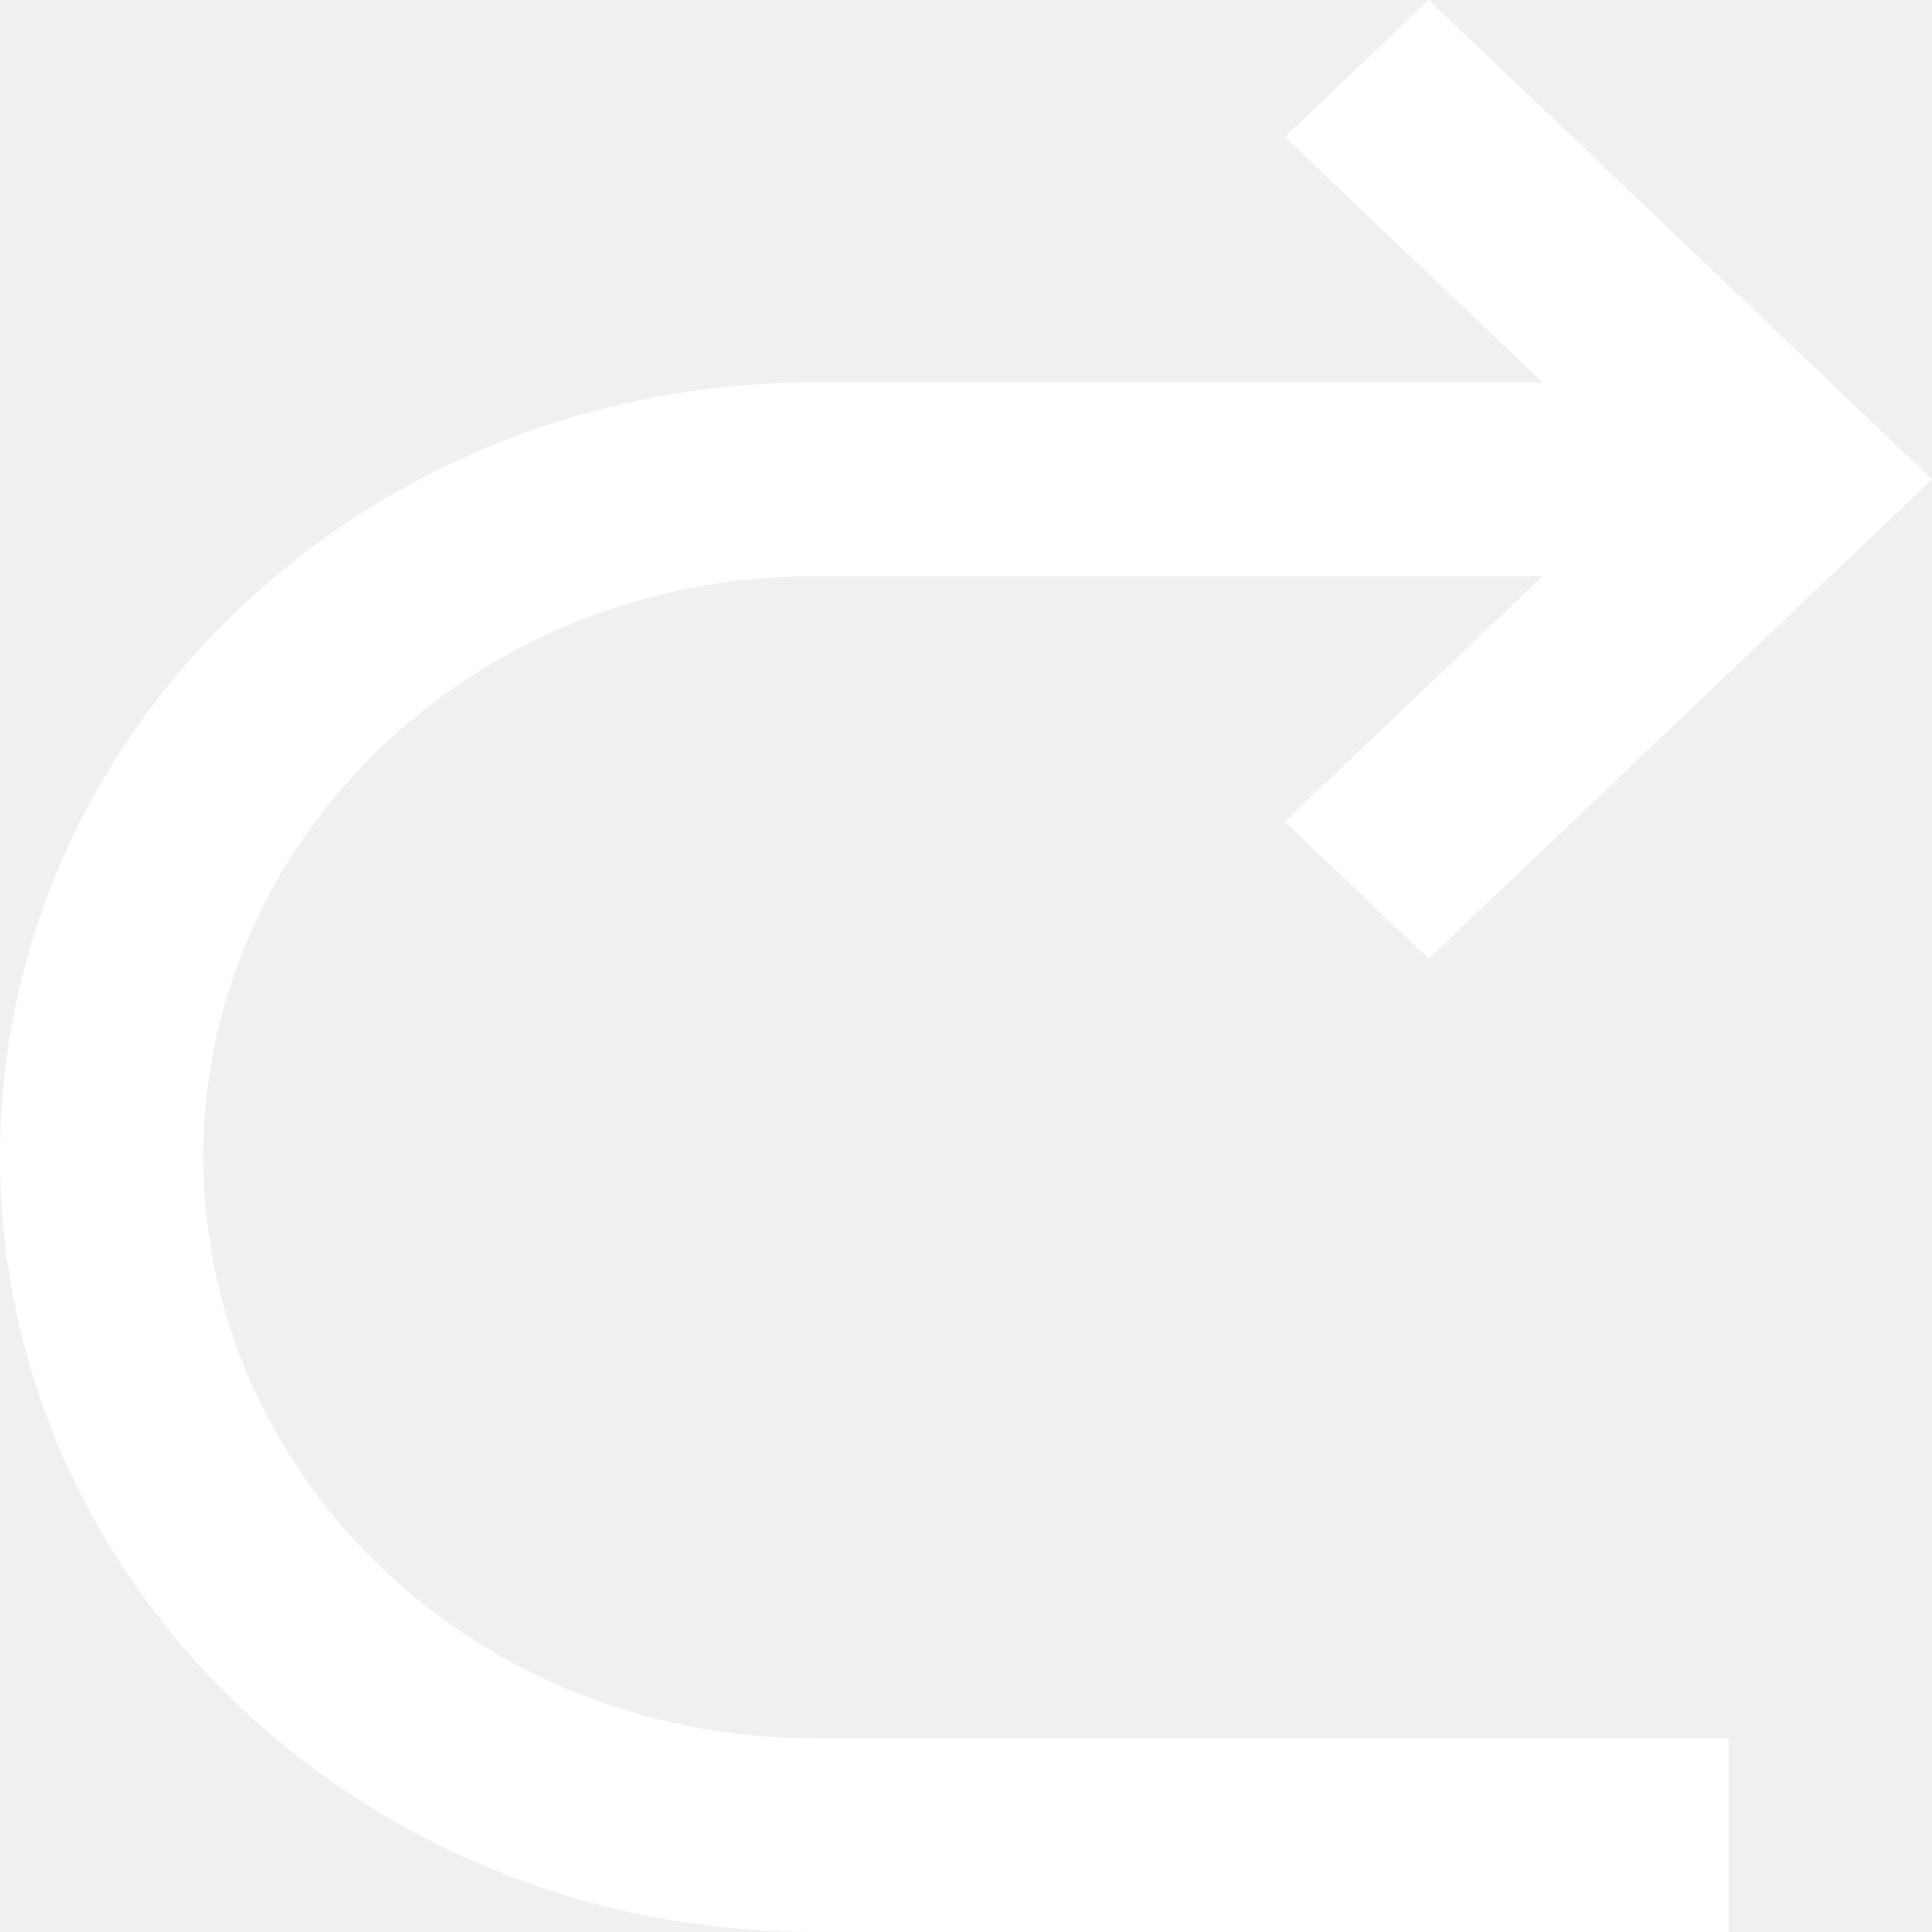
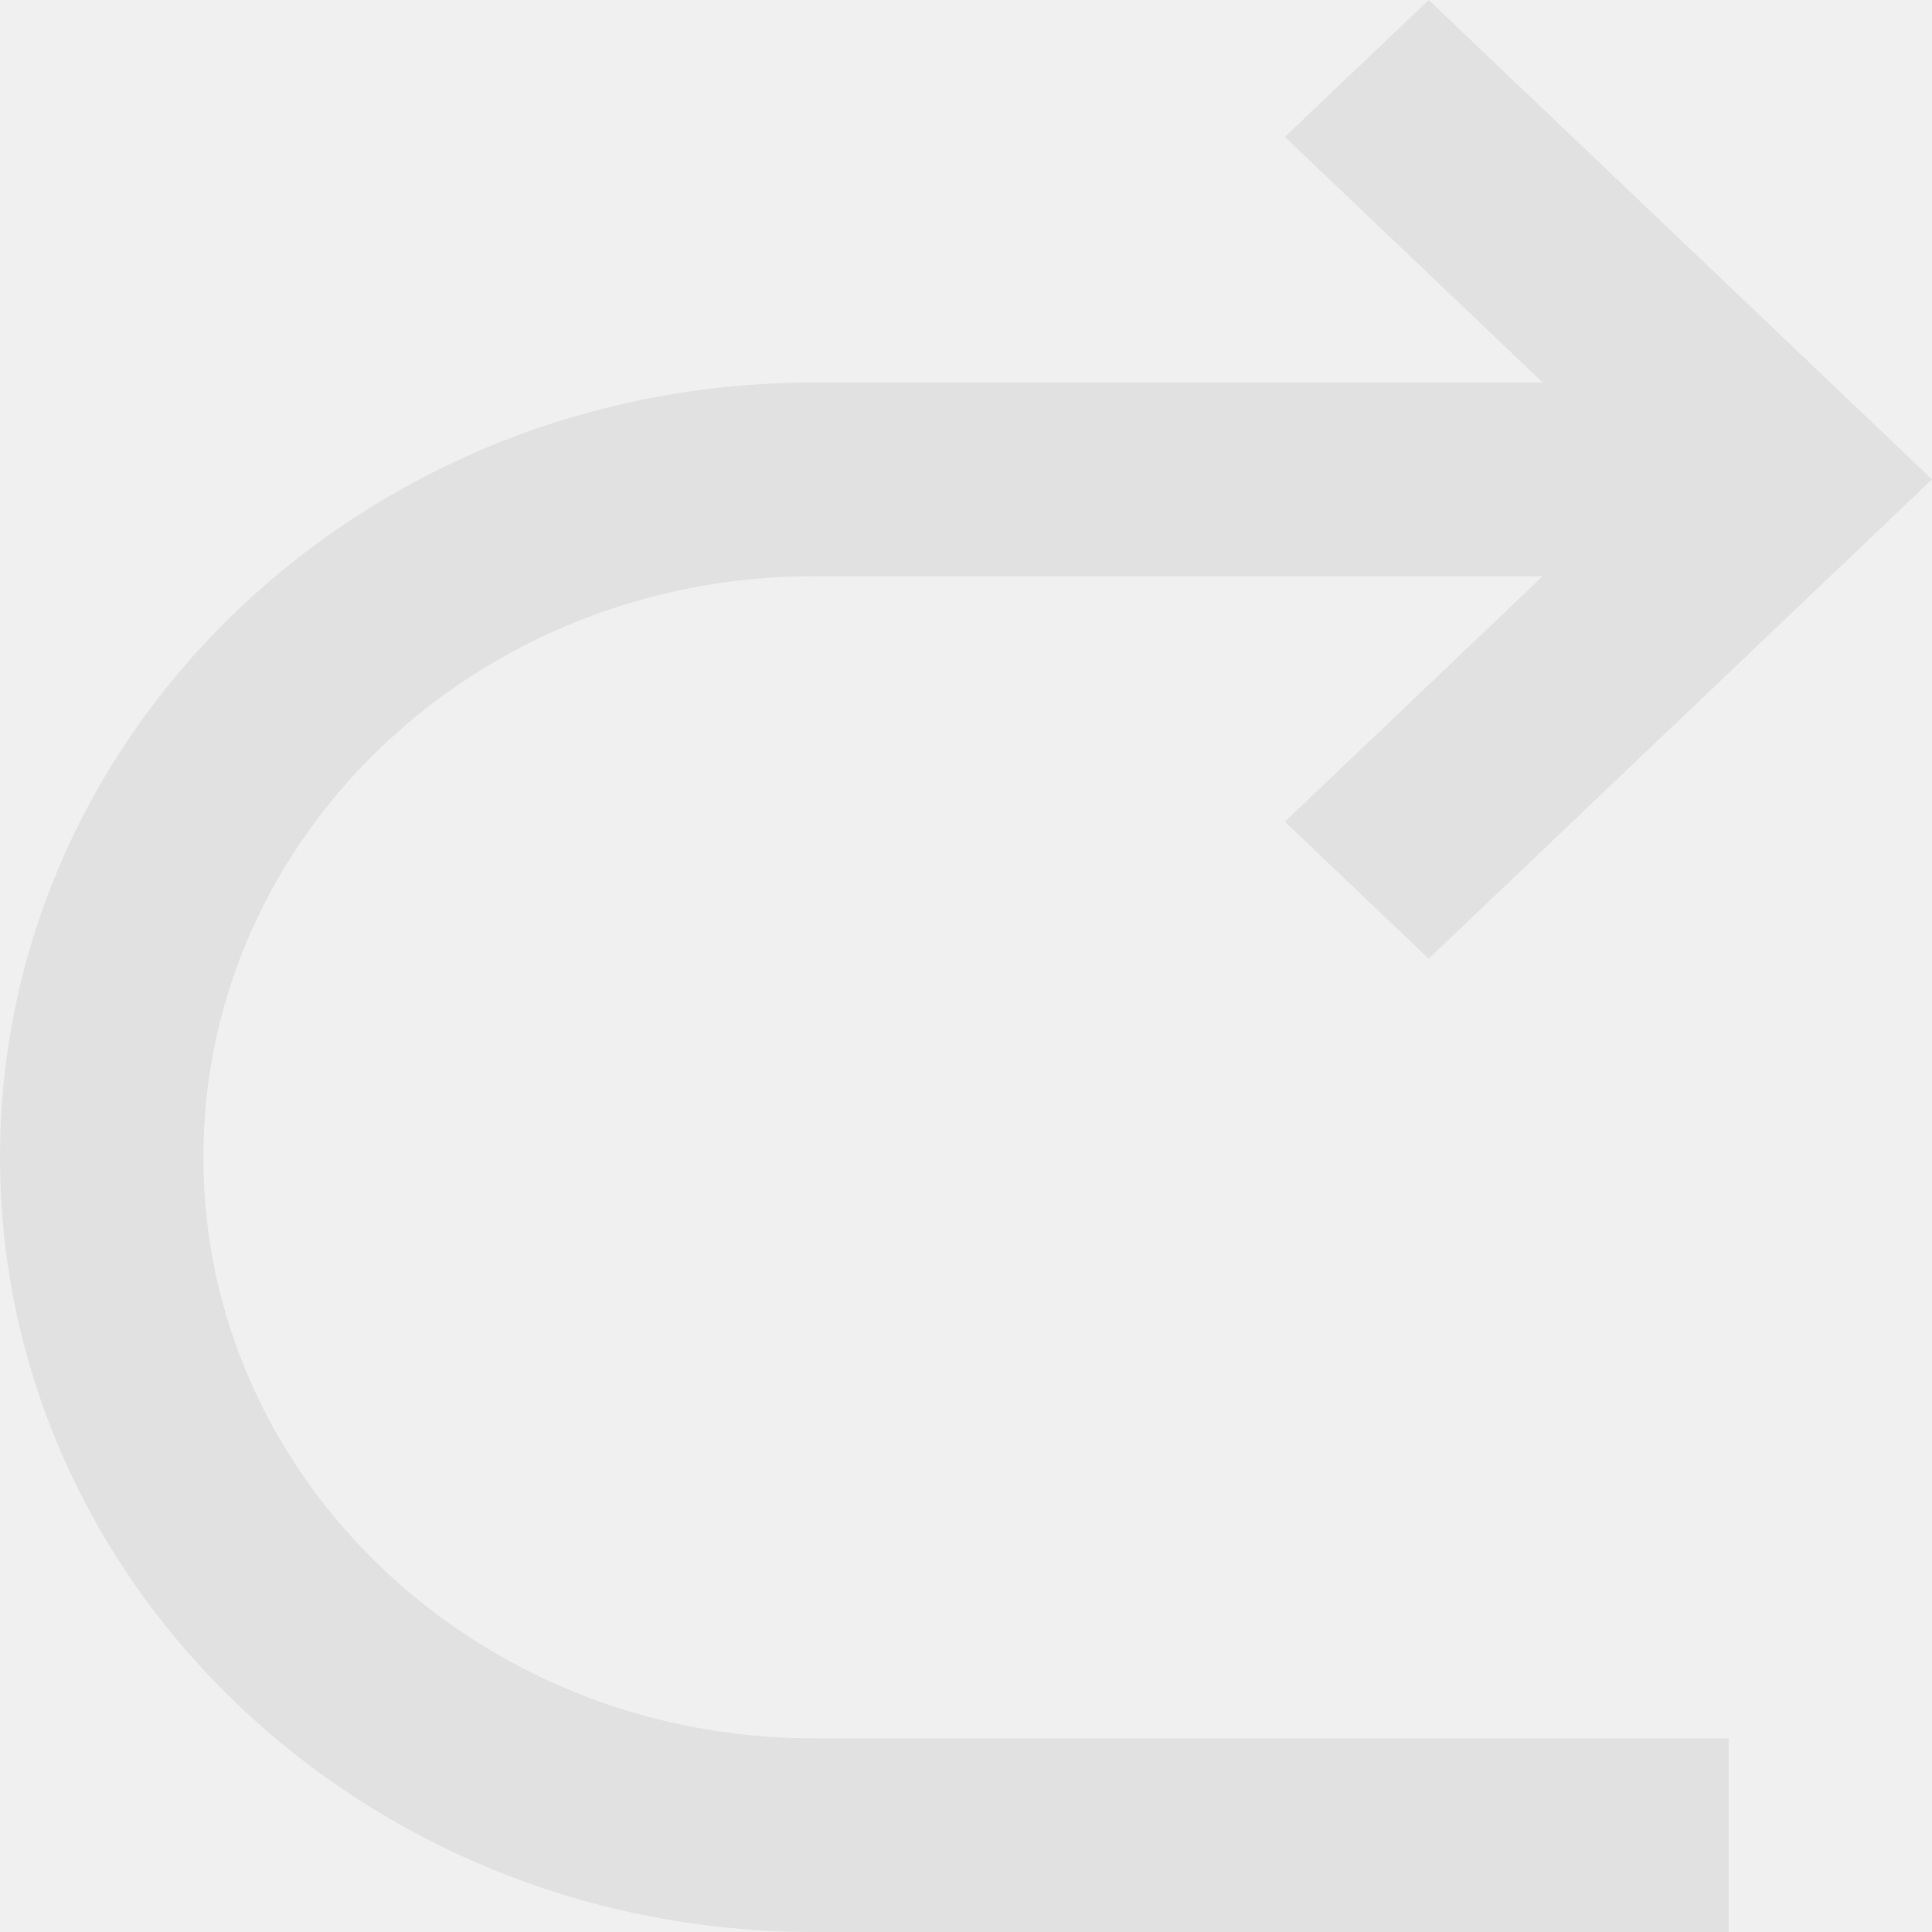
- <svg xmlns="http://www.w3.org/2000/svg" width="24" height="24" viewBox="0 0 24 24" fill="#FFFFFF">
-   <path d="M19.164 7.158L15.961 10.208L17.748 11.909L24 5.955L17.748 0L15.961 1.701L19.164 4.752L10.105 4.752C4.524 4.752 0 9.061 0 14.376C0 19.691 4.524 24 10.105 24H21.474V21.594H10.105C5.92 21.594 2.526 18.362 2.526 14.376C2.526 10.389 5.92 7.158 10.105 7.158L19.164 7.158Z" fill="#FFFFFF" />
+ <svg xmlns="http://www.w3.org/2000/svg" width="24" height="24" viewBox="0 0 24 24" fill="#e1e1e1">
+   <path d="M19.164 7.158L15.961 10.208L17.748 11.909L24 5.955L17.748 0L15.961 1.701L19.164 4.752L10.105 4.752C4.524 4.752 0 9.061 0 14.376C0 19.691 4.524 24 10.105 24H21.474V21.594H10.105C5.92 21.594 2.526 18.362 2.526 14.376C2.526 10.389 5.92 7.158 10.105 7.158L19.164 7.158Z" fill="#e1e1e1" />
</svg>
